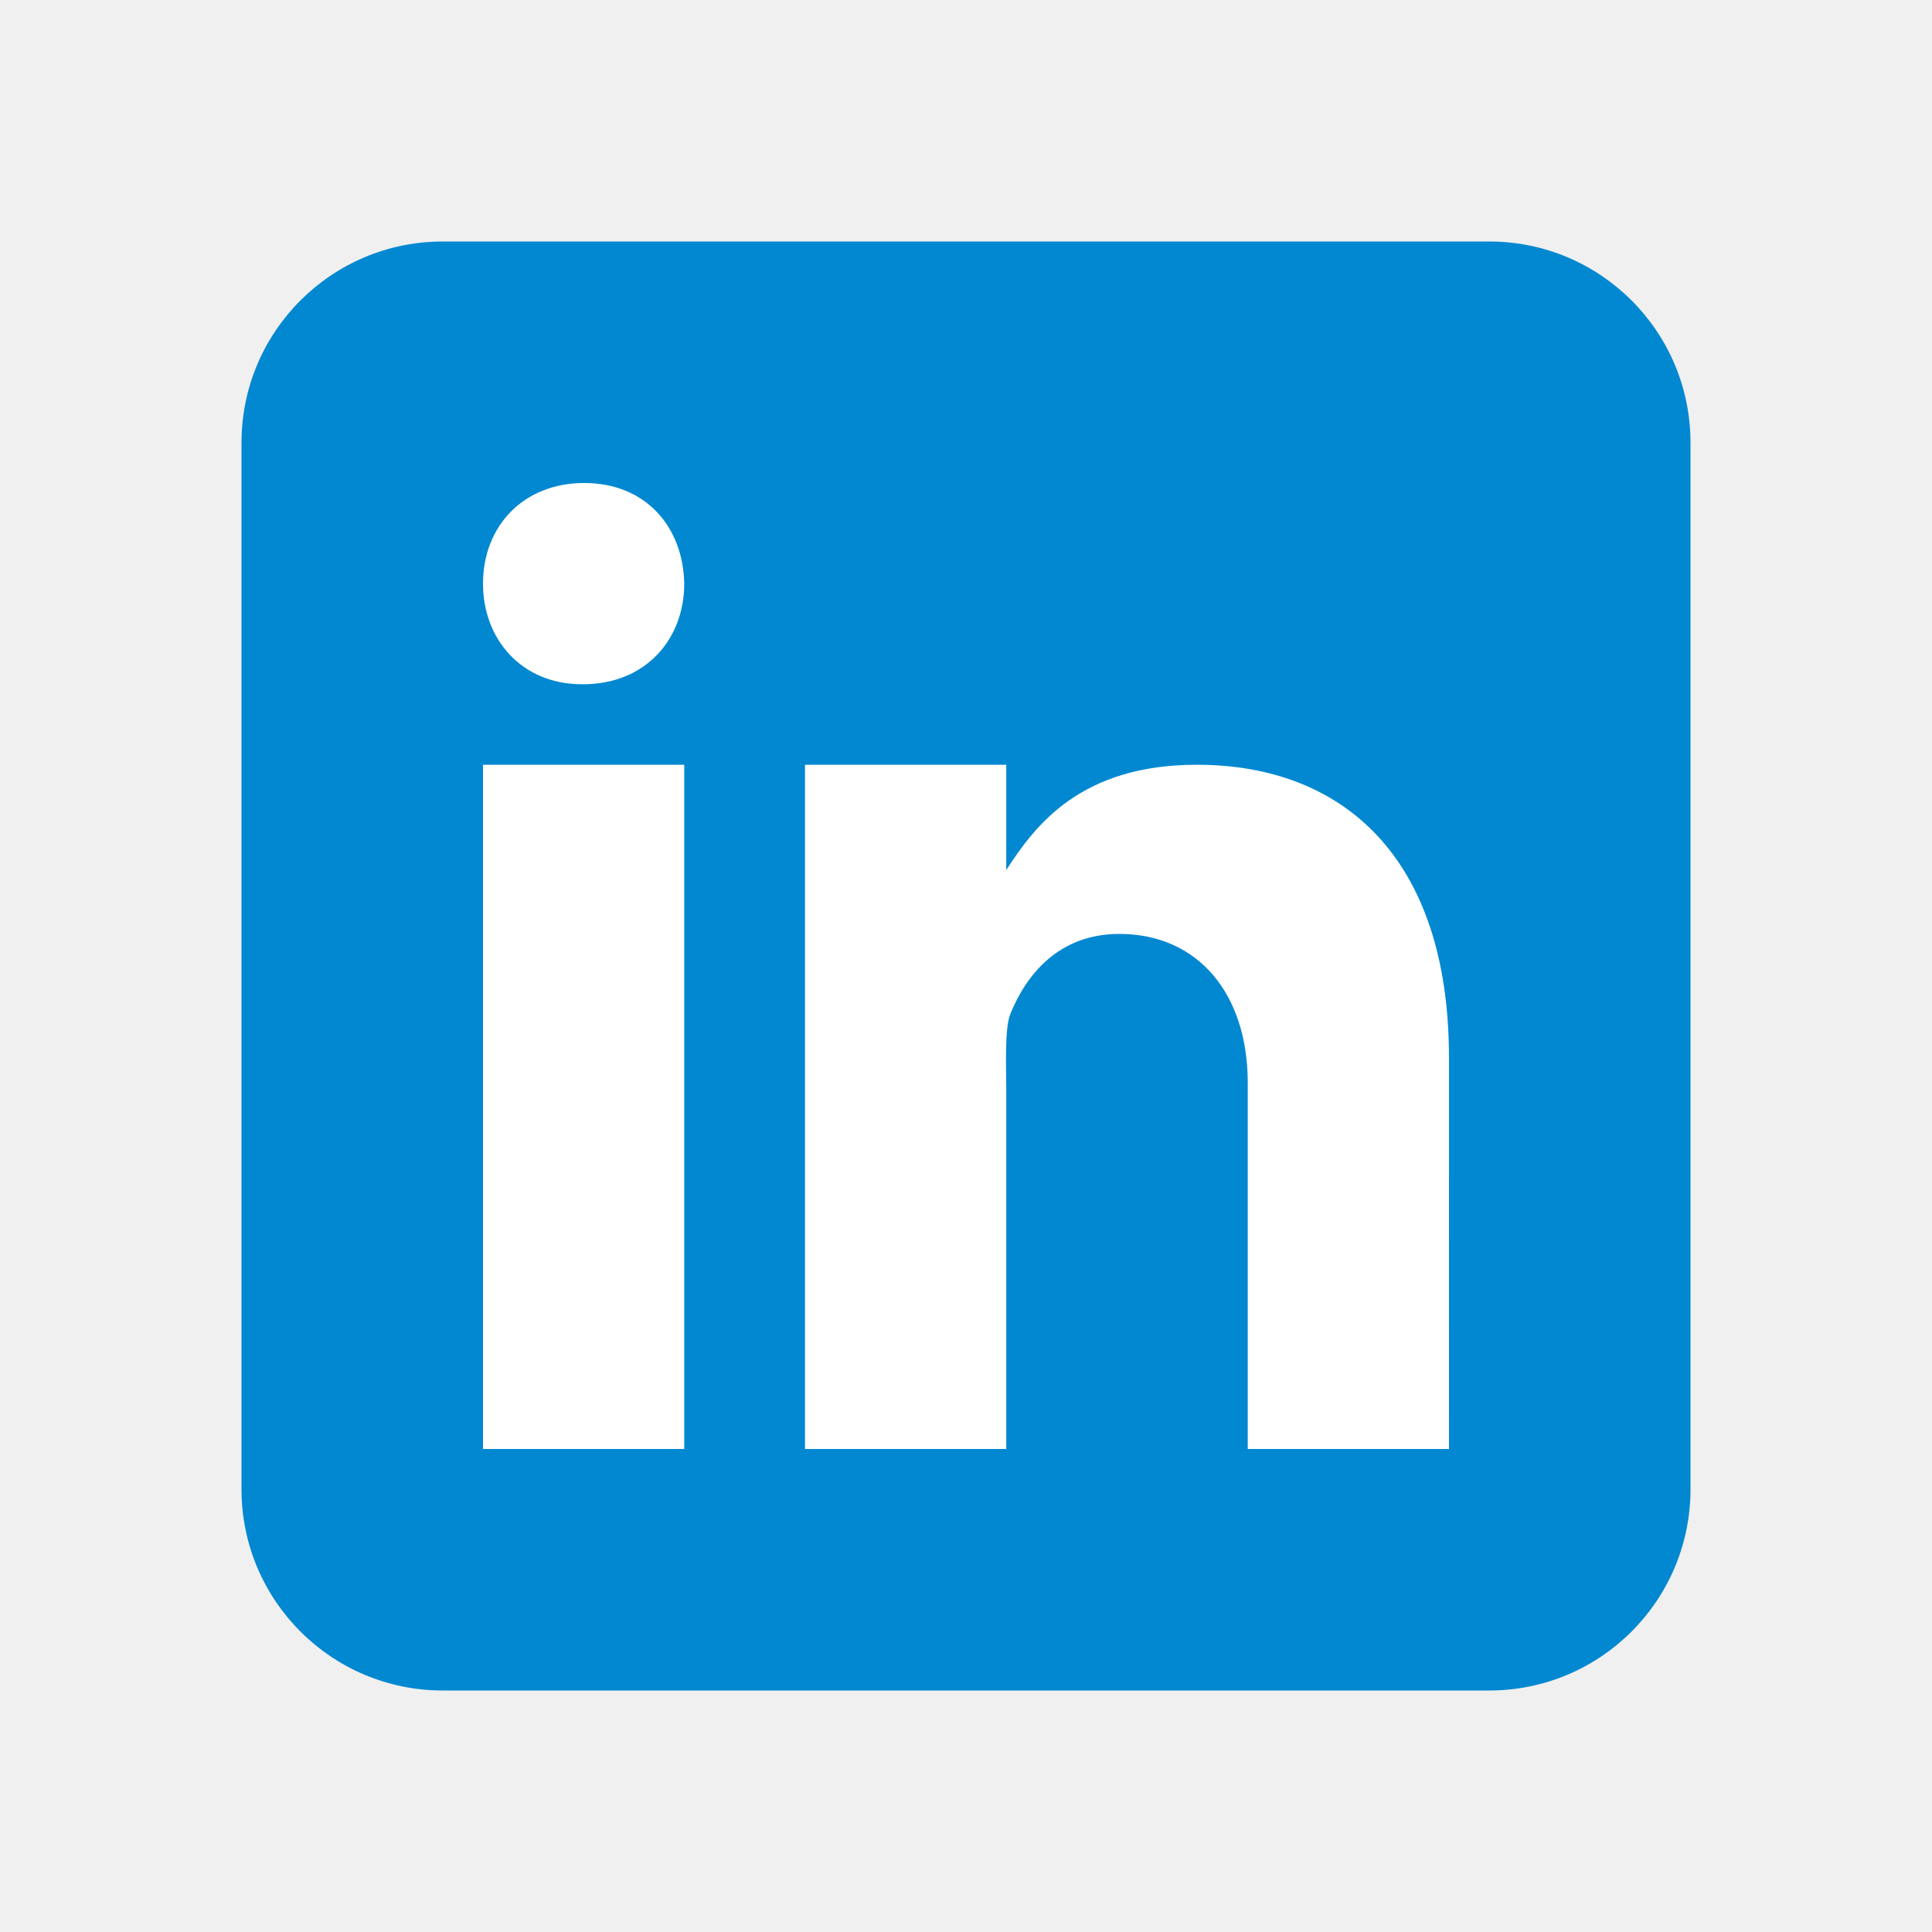
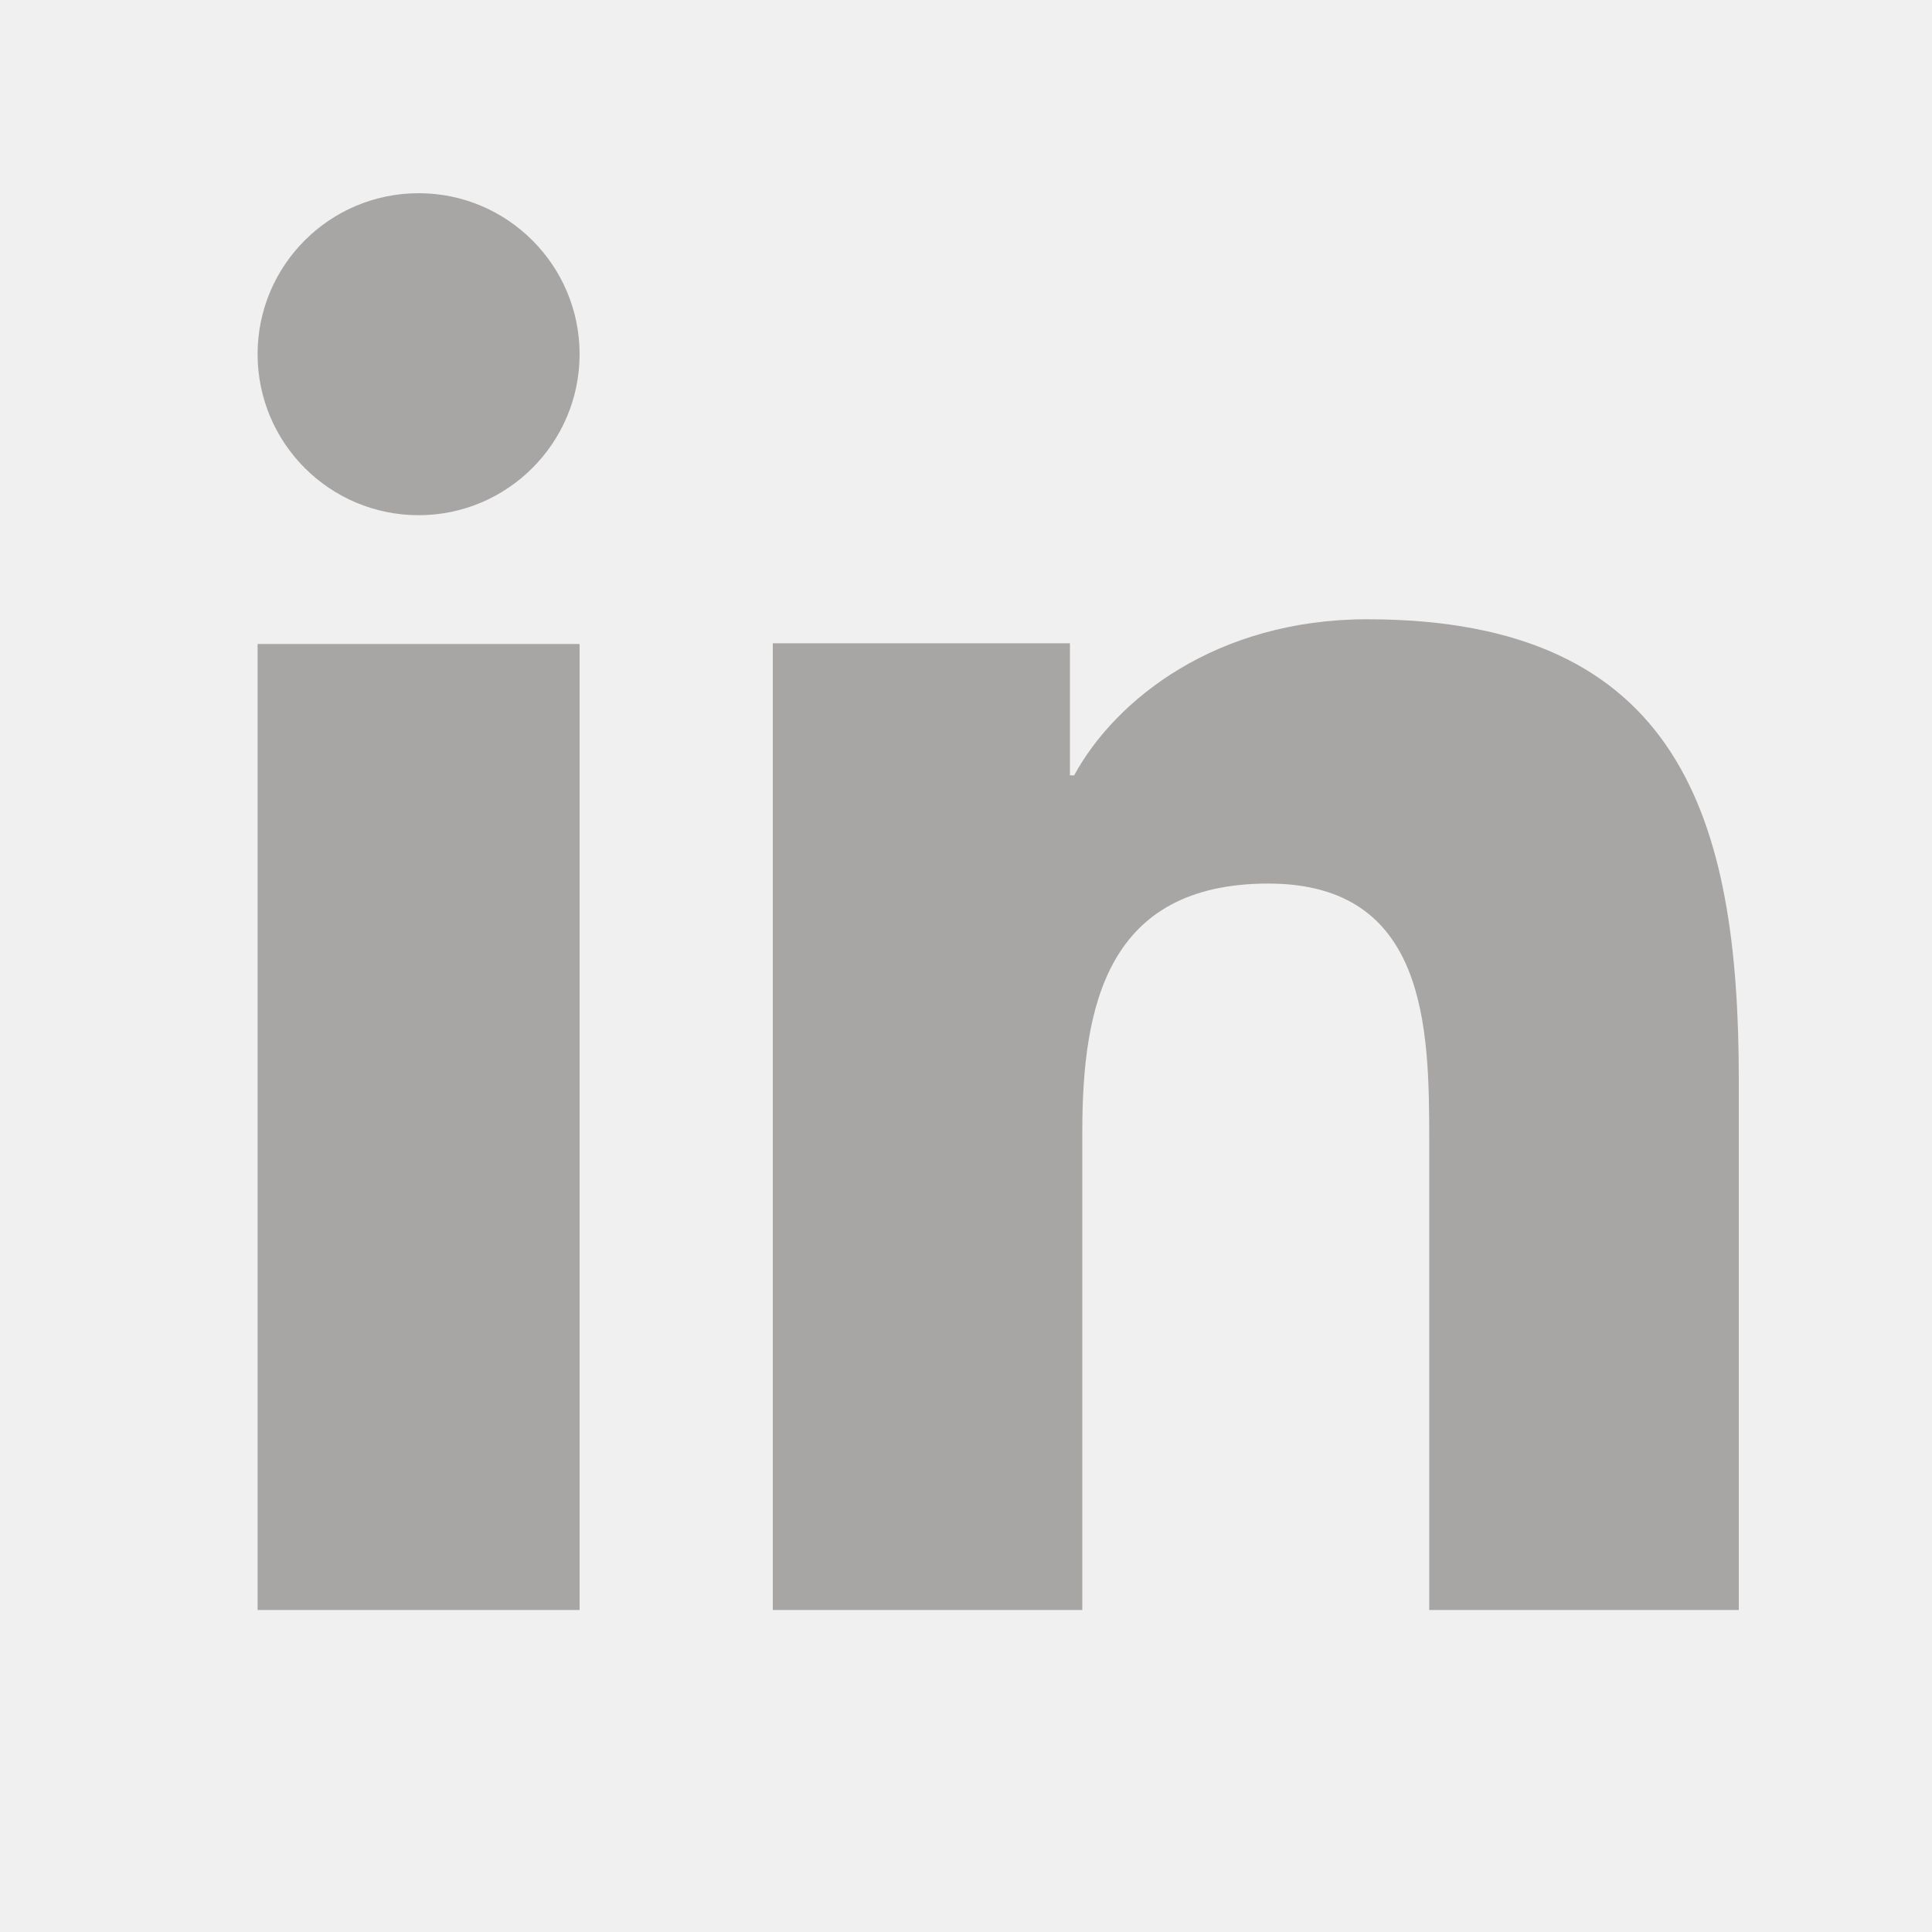
- <svg xmlns="http://www.w3.org/2000/svg" viewBox="0 0 48 48" width="48px" height="48px">
-   <path fill="#0288D1" d="M42,37c0,2.762-2.238,5-5,5H11c-2.761,0-5-2.238-5-5V11c0-2.762,2.239-5,5-5h26c2.762,0,5,2.238,5,5V37z" />
-   <path fill="#FFF" d="M12 19H17V36H12zM14.485 17h-.028C12.965 17 12 15.888 12 14.499 12 13.08 12.995 12 14.514 12c1.521 0 2.458 1.08 2.486 2.499C17 15.887 16.035 17 14.485 17zM36 36h-5v-9.099c0-2.198-1.225-3.698-3.192-3.698-1.501 0-2.313 1.012-2.707 1.99C24.957 25.543 25 26.511 25 27v9h-5V19h5v2.616C25.721 20.5 26.85 19 29.738 19c3.578 0 6.261 2.25 6.261 7.274L36 36 36 36z" />
+ <svg xmlns="http://www.w3.org/2000/svg" viewBox="0,0,256,256" width="30px" height="30px" fill-rule="nonzero">
+   <g fill-opacity="0.729" fill="#8d8989" fill-rule="nonzero" stroke="none" stroke-width="1" stroke-linecap="butt" stroke-linejoin="miter" stroke-miterlimit="10" stroke-dasharray="" stroke-dashoffset="0" font-family="none" font-weight="none" font-size="none" text-anchor="none" style="mix-blend-mode: normal">
+     <g transform="scale(8.53333,8.53333)">
+       <path d="M9,25h-5v-15h5zM6.501,8c-1.383,0 -2.501,-1.121 -2.501,-2.501c0,-1.38 1.12,-2.499 2.501,-2.499c1.378,0 2.499,1.121 2.499,2.499c0,1.38 -1.121,2.501 -2.499,2.501zM27,25h-4.807v-7.3c0,-1.741 -0.033,-3.98 -2.499,-3.98c-2.503,0 -2.888,1.896 -2.888,3.854v7.426h-4.806v-15.011h4.614v2.051h0.065c0.642,-1.18 2.211,-2.424 4.551,-2.424c4.87,0 5.77,3.109 5.77,7.151c0,0 0,8.233 0,8.233z" />
+     </g>
+   </g>
</svg>
